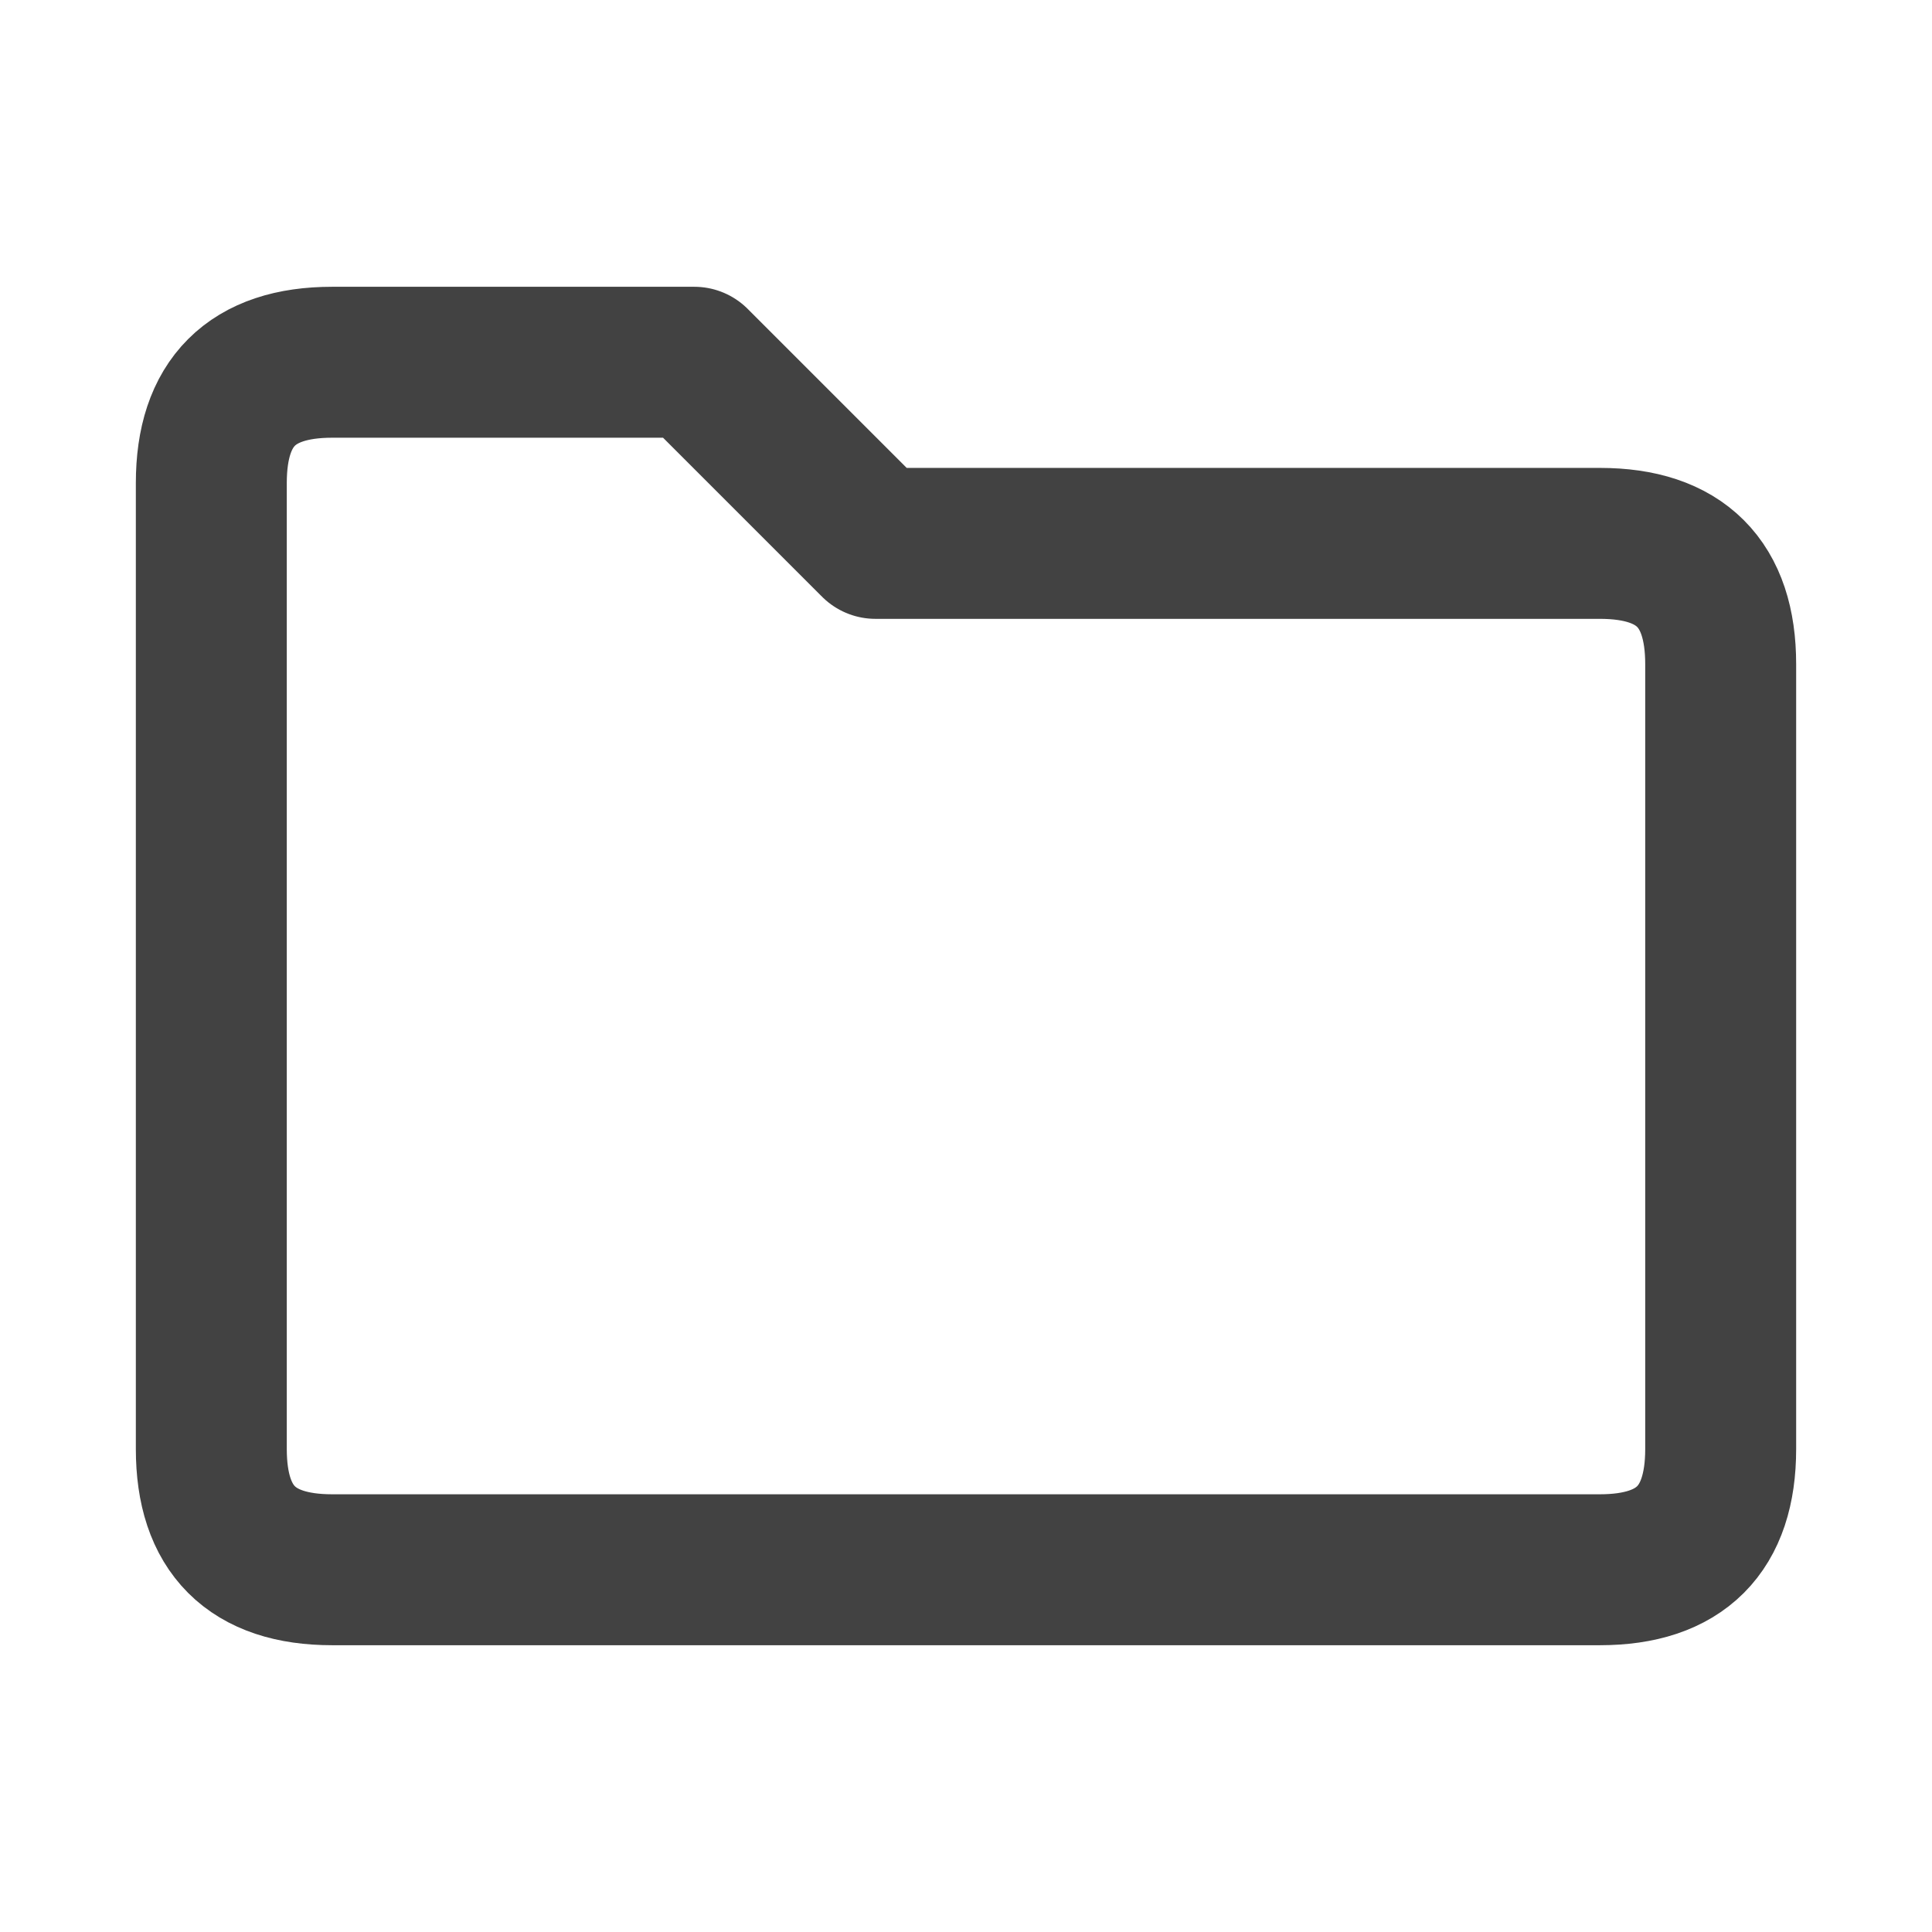
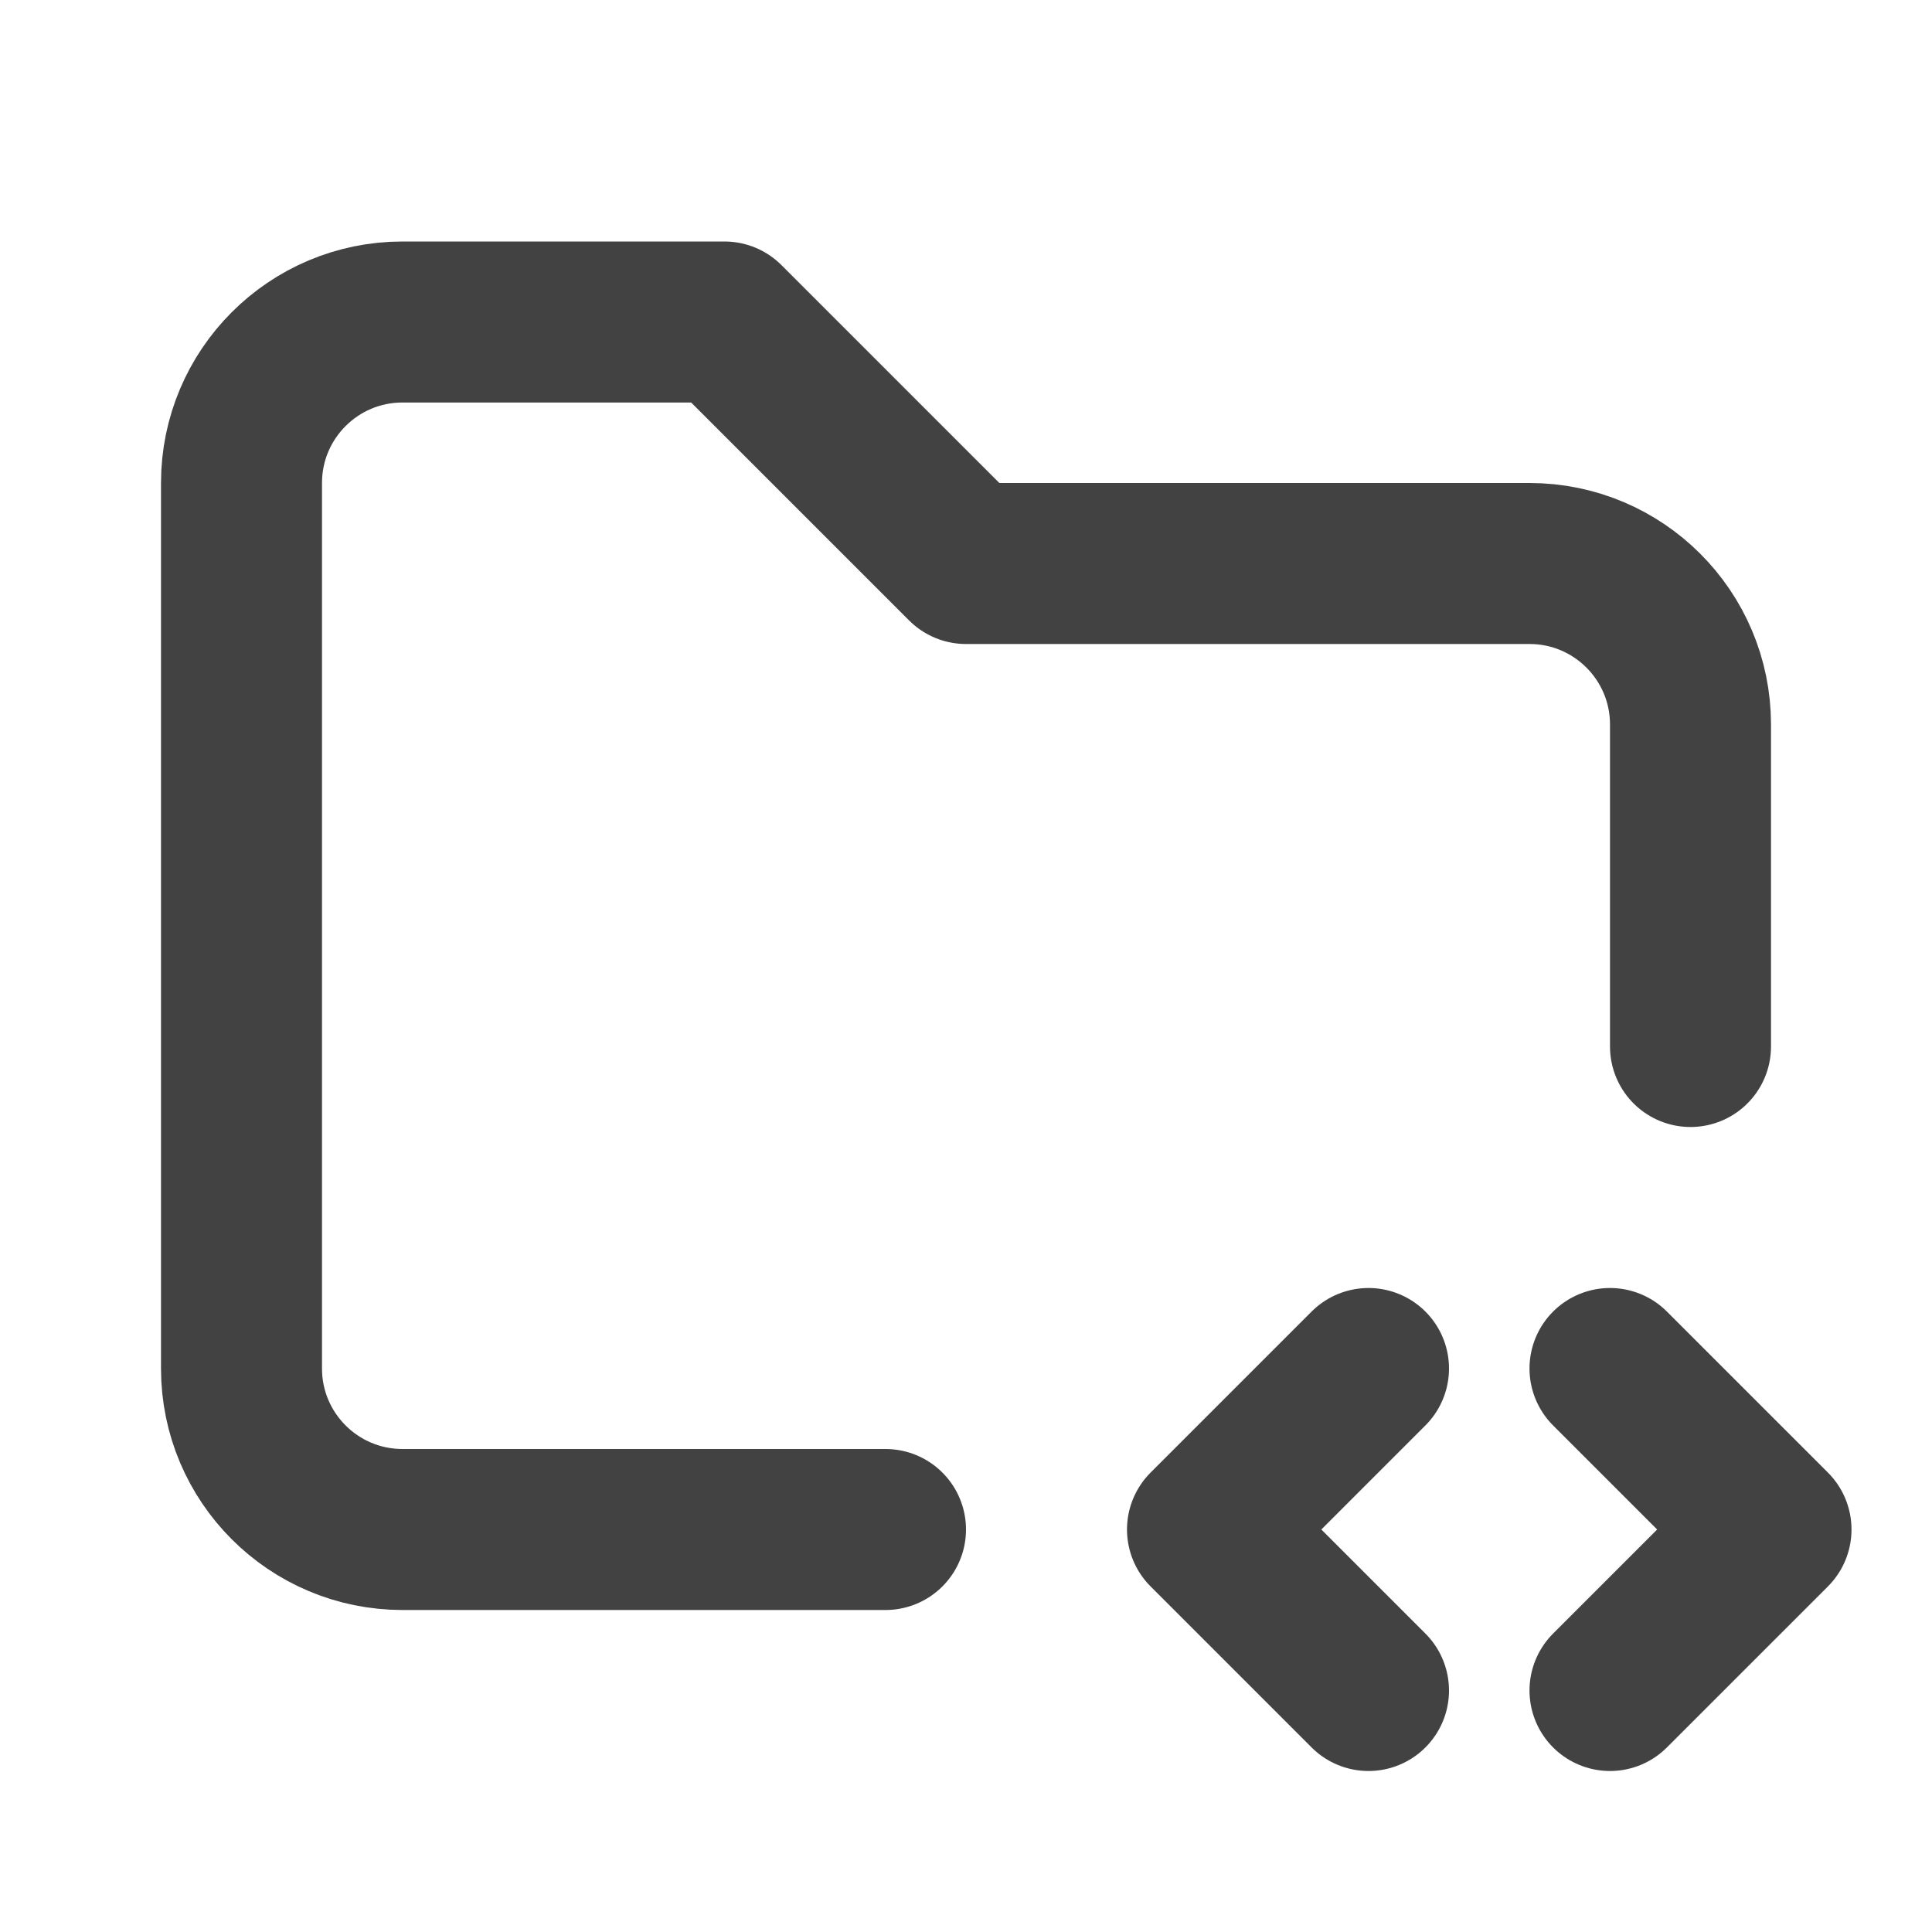
- <svg xmlns="http://www.w3.org/2000/svg" style="color:#424242" width="16" height="16" viewBox="0 0 16 16" fill="none" role="img" aria-label="目录">
-   <g stroke="currentColor" stroke-width="1.25" stroke-linecap="round" stroke-linejoin="round">
-     <path d="M1.75 4q0-1 1-1h3l1.5 1.5h6q1 0 1 1V12q0 1-1 1H2.75q-1 0-1-1Z" />
+ <svg xmlns="http://www.w3.org/2000/svg" style="color:#424242" width="16" height="16" viewBox="0 0 16 16" fill="none" stroke="currentColor" stroke-width="2" stroke-linecap="round" stroke-linejoin="round" role="img" aria-label="Folder">
+   <g transform="scale(0.6666667)">
+     <path stroke="none" d="M0 0h24v24H0z" fill="none" />
+     <path d="M11 19h-6a2 2 0 0 1 -2 -2v-11a2 2 0 0 1 2 -2h4l3 3h7a2 2 0 0 1 2 2v4" />
+     <path d="M20 21l2 -2l-2 -2" />
+     <path d="M17 17l-2 2l2 2" />
  </g>
</svg>
